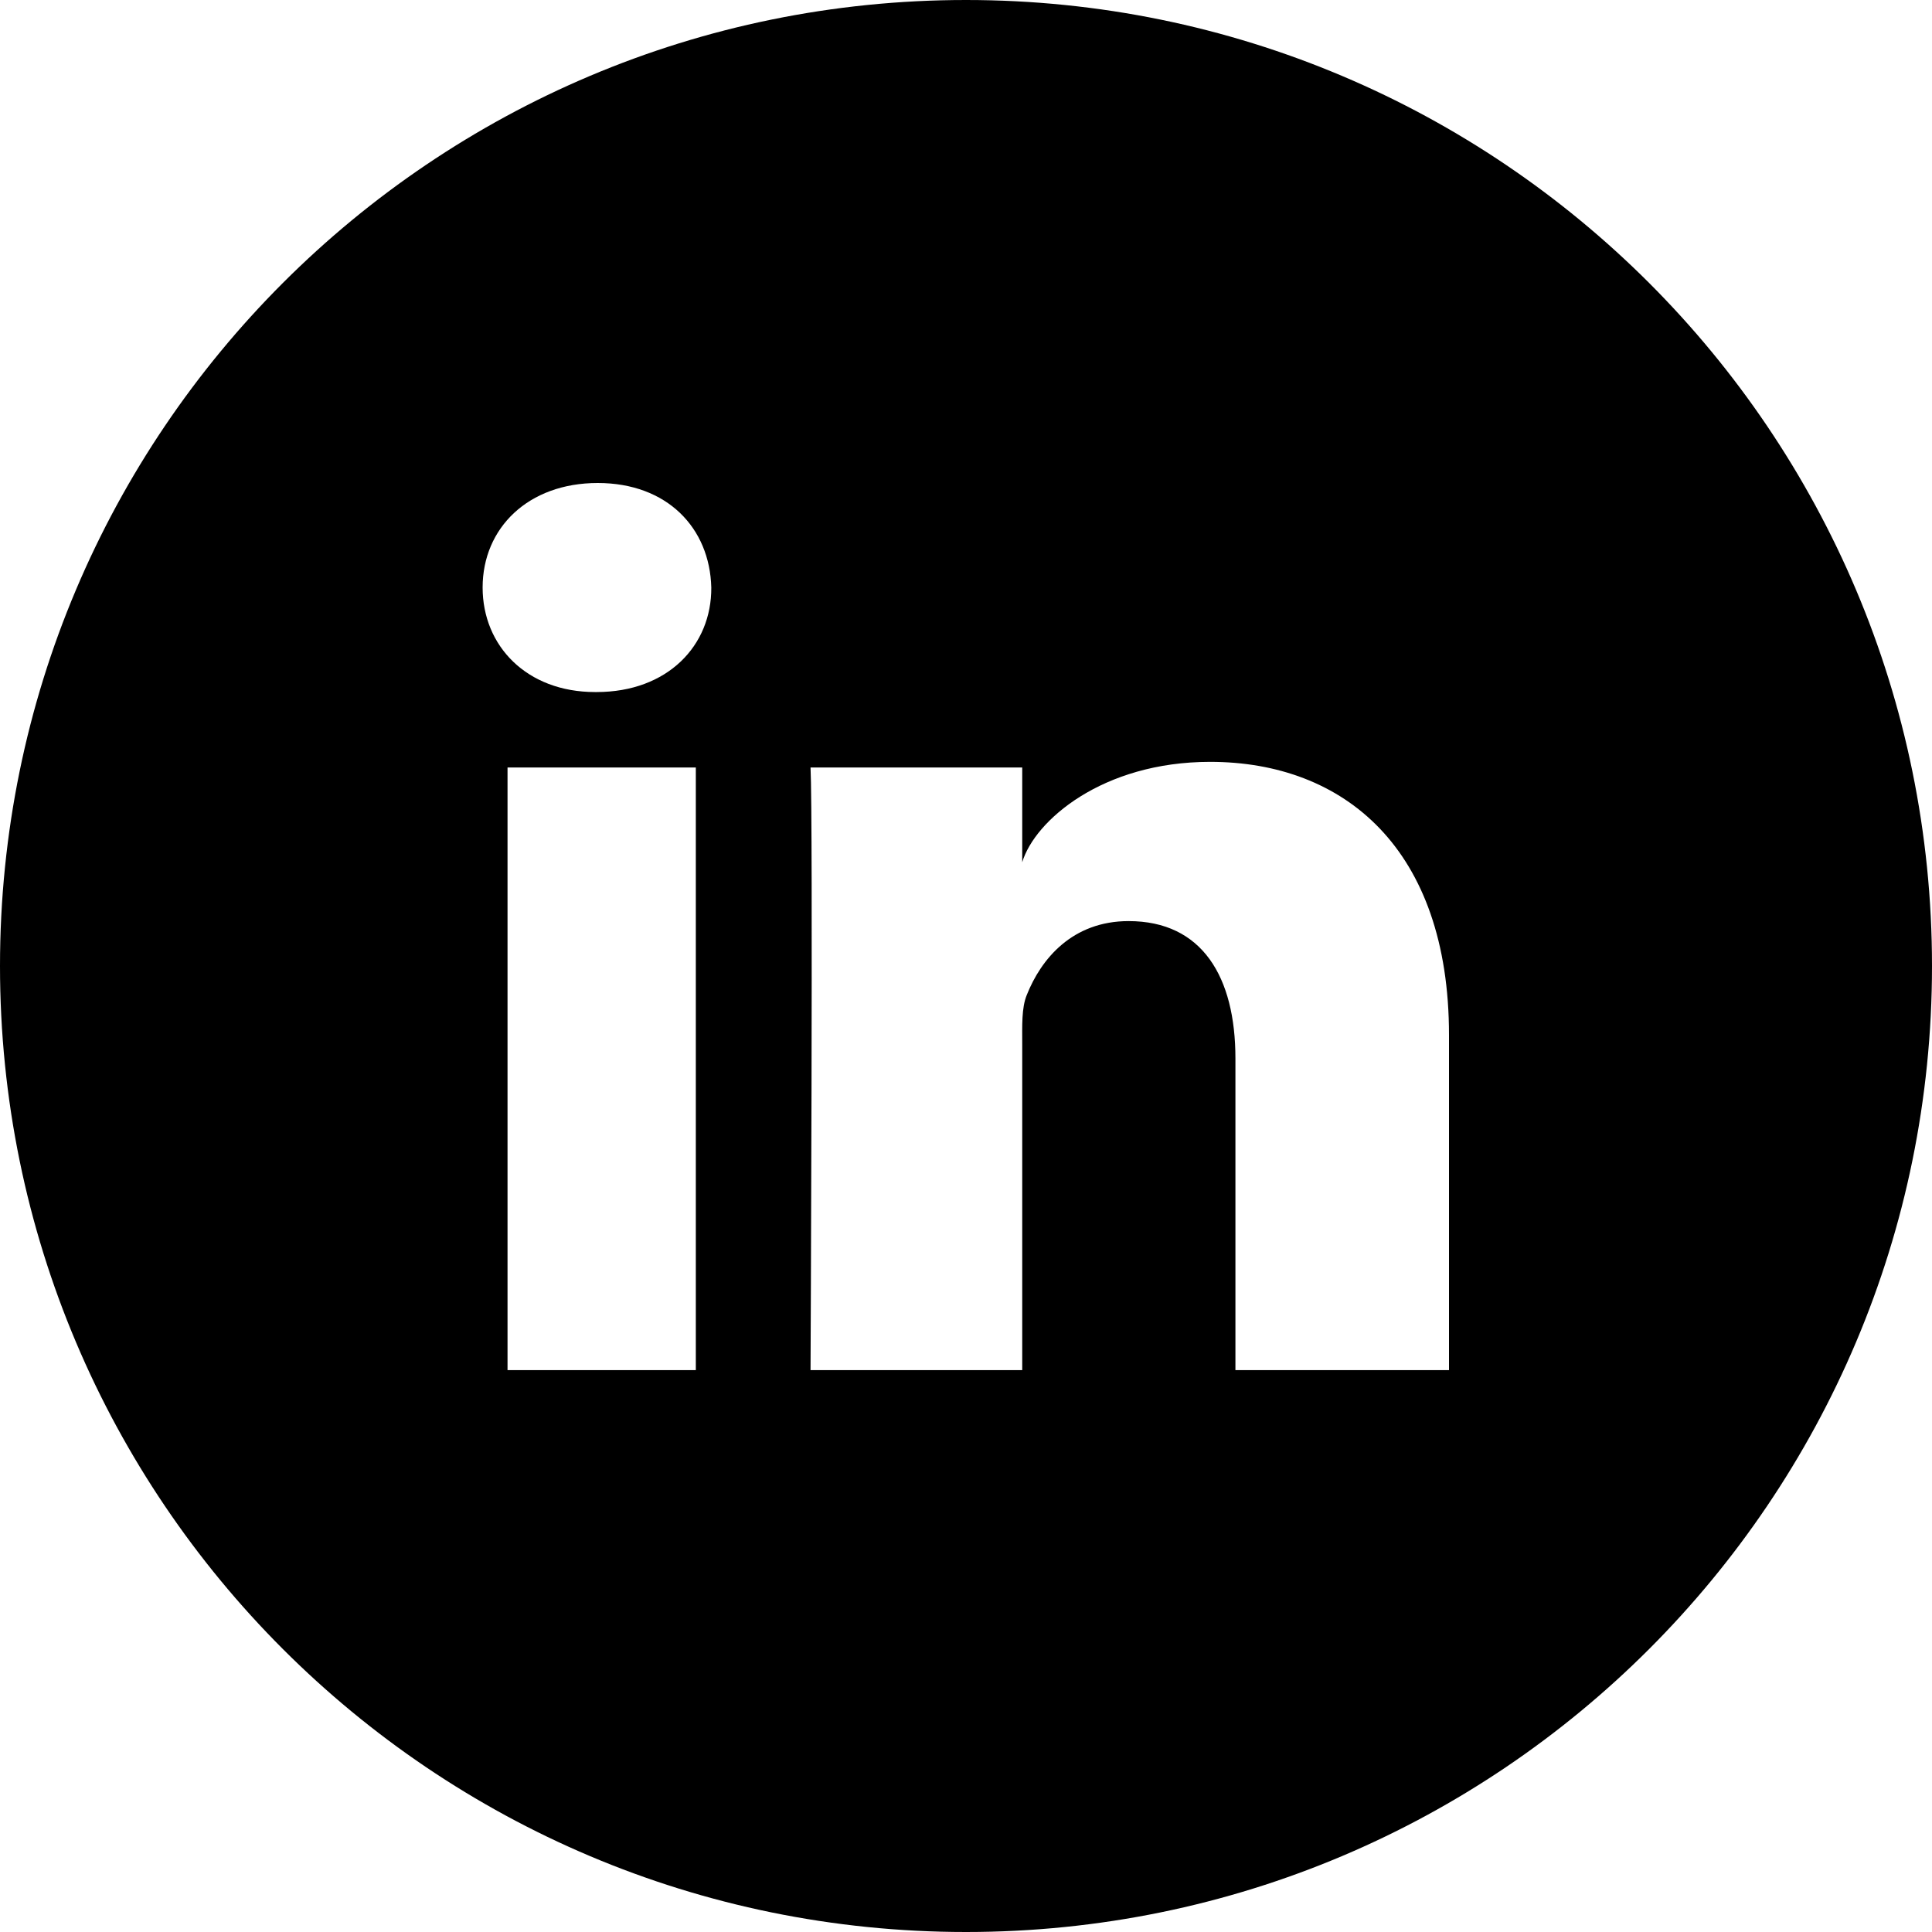
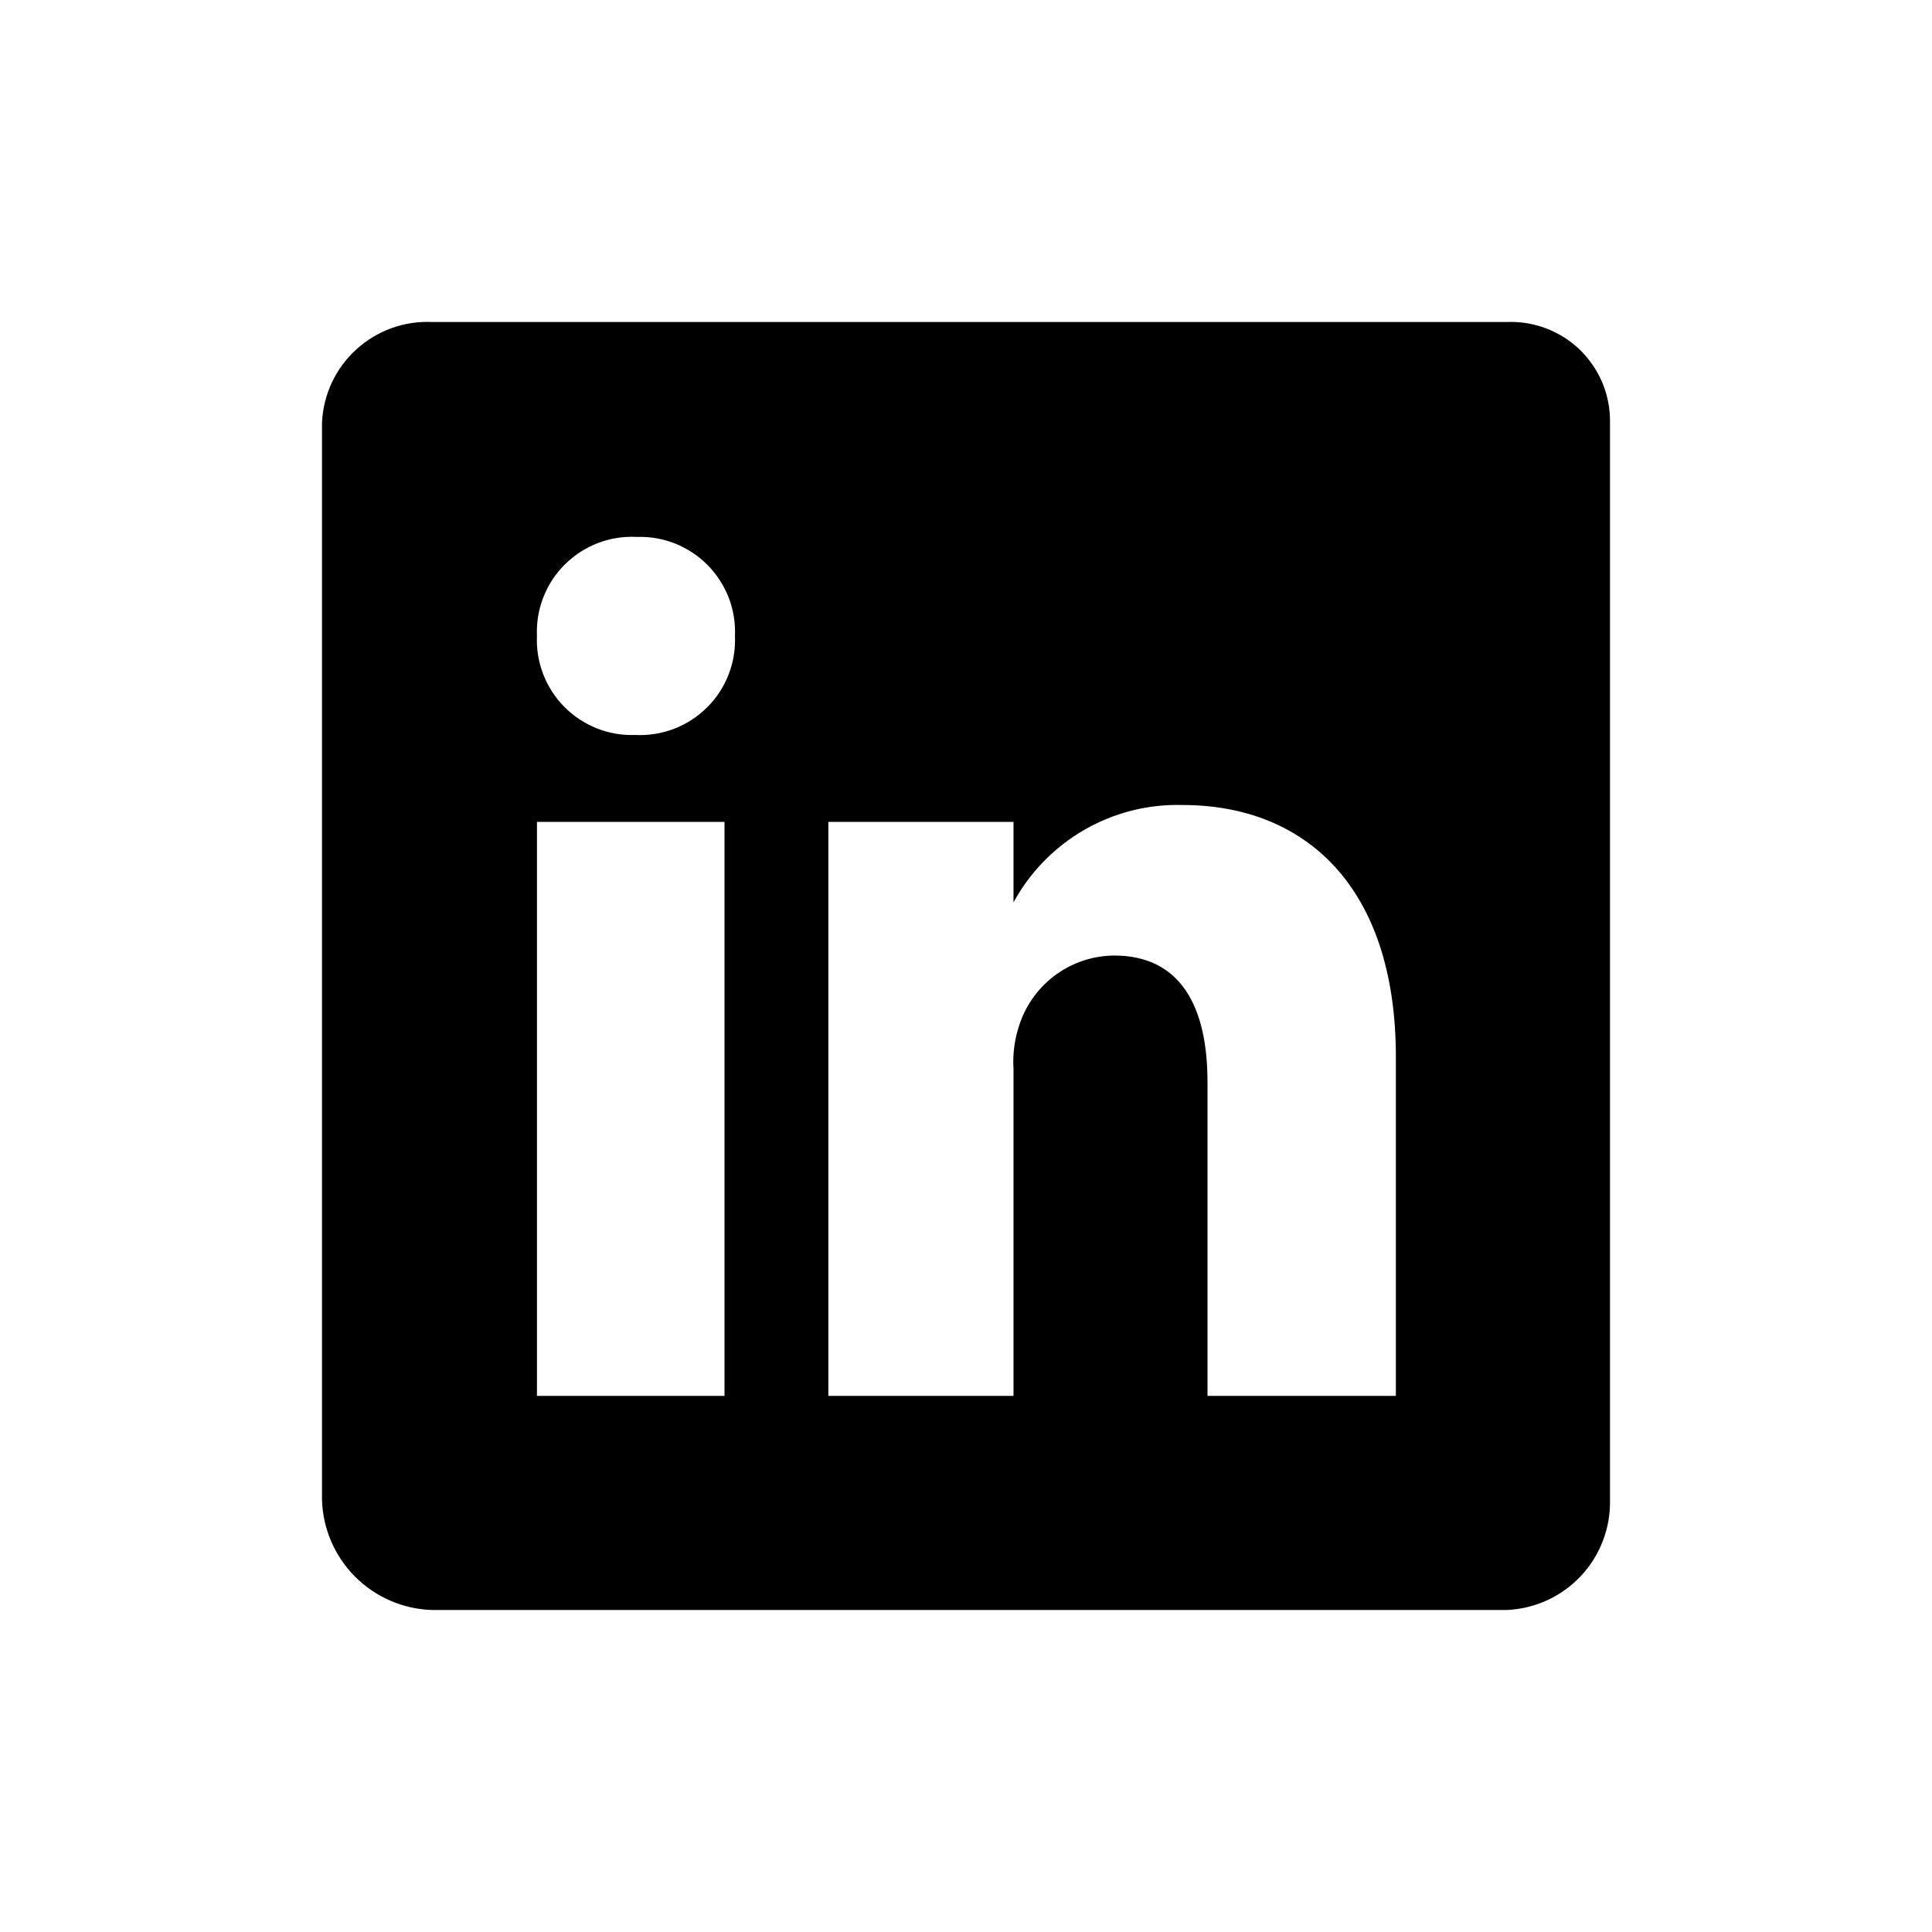
- <svg xmlns="http://www.w3.org/2000/svg" fill="currentColor" height="100%" width="100%" version="1.1" id="Layer_1" viewBox="-143 145 512 512" xml:space="preserve">
-   <path d="M113,145c-141.4,0-256,114.6-256,256s114.6,256,256,256s256-114.6,256-256S254.4,145,113,145z M41.4,508.1H-8.5V348.4h49.9  V508.1z M15.1,328.4h-0.4c-18.1,0-29.8-12.2-29.8-27.7c0-15.8,12.1-27.7,30.5-27.7c18.4,0,29.7,11.9,30.1,27.7  C45.6,316.1,33.9,328.4,15.1,328.4z M241,508.1h-56.6v-82.6c0-21.6-8.8-36.4-28.3-36.4c-14.9,0-23.2,10-27,19.6  c-1.4,3.4-1.2,8.2-1.2,13.1v86.3H71.8c0,0,0.7-146.4,0-159.7h56.1v25.1c3.3-11,21.2-26.6,49.8-26.6c35.5,0,63.3,23,63.3,72.4V508.1z  " />
+ <svg xmlns="http://www.w3.org/2000/svg" fill="currentColor" width="100%" height="100%" viewBox="0 0 24 24">
+   <path d="M18.72 4H5.37C5.198 3.992 5.026 4.018 4.864 4.076C4.702 4.135 4.553 4.225 4.426 4.341C4.298 4.457 4.195 4.597 4.122 4.753C4.049 4.909 4.008 5.078 4 5.25V18.63C4.01 18.99 4.158 19.333 4.412 19.587C4.667 19.842 5.01 19.99 5.37 20H18.72C19.07 19.984 19.4 19.832 19.64 19.576C19.879 19.32 20.008 18.98 20 18.63V5.25C20.003 5.082 19.971 4.916 19.908 4.761C19.844 4.606 19.749 4.466 19.63 4.349C19.51 4.232 19.367 4.141 19.211 4.081C19.054 4.021 18.887 3.993 18.72 4ZM9 17.34H6.67V10.21H9V17.34ZM7.89 9.13C7.727 9.136 7.565 9.108 7.414 9.048C7.263 8.988 7.126 8.897 7.011 8.782C6.897 8.666 6.807 8.528 6.748 8.376C6.69 8.225 6.663 8.063 6.67 7.9C6.663 7.736 6.69 7.572 6.75 7.419C6.81 7.265 6.901 7.126 7.018 7.011C7.135 6.895 7.274 6.805 7.428 6.746C7.582 6.687 7.746 6.661 7.91 6.67C8.073 6.664 8.235 6.692 8.386 6.752C8.537 6.812 8.674 6.903 8.789 7.018C8.903 7.134 8.993 7.272 9.052 7.423C9.11 7.575 9.137 7.737 9.13 7.9C9.137 8.064 9.11 8.228 9.05 8.381C8.99 8.535 8.899 8.674 8.782 8.789C8.665 8.905 8.526 8.995 8.372 9.054C8.218 9.113 8.054 9.138 7.89 9.13ZM17.34 17.34H15V13.44C15 12.51 14.67 11.87 13.84 11.87C13.582 11.872 13.331 11.954 13.122 12.104C12.912 12.255 12.755 12.466 12.67 12.71C12.605 12.893 12.578 13.086 12.59 13.28V17.34H10.29V10.21H12.59V11.21C12.794 10.834 13.099 10.523 13.469 10.309C13.84 10.095 14.262 9.988 14.69 10C16.2 10 17.34 11 17.34 13.13V17.34Z" />
</svg>
